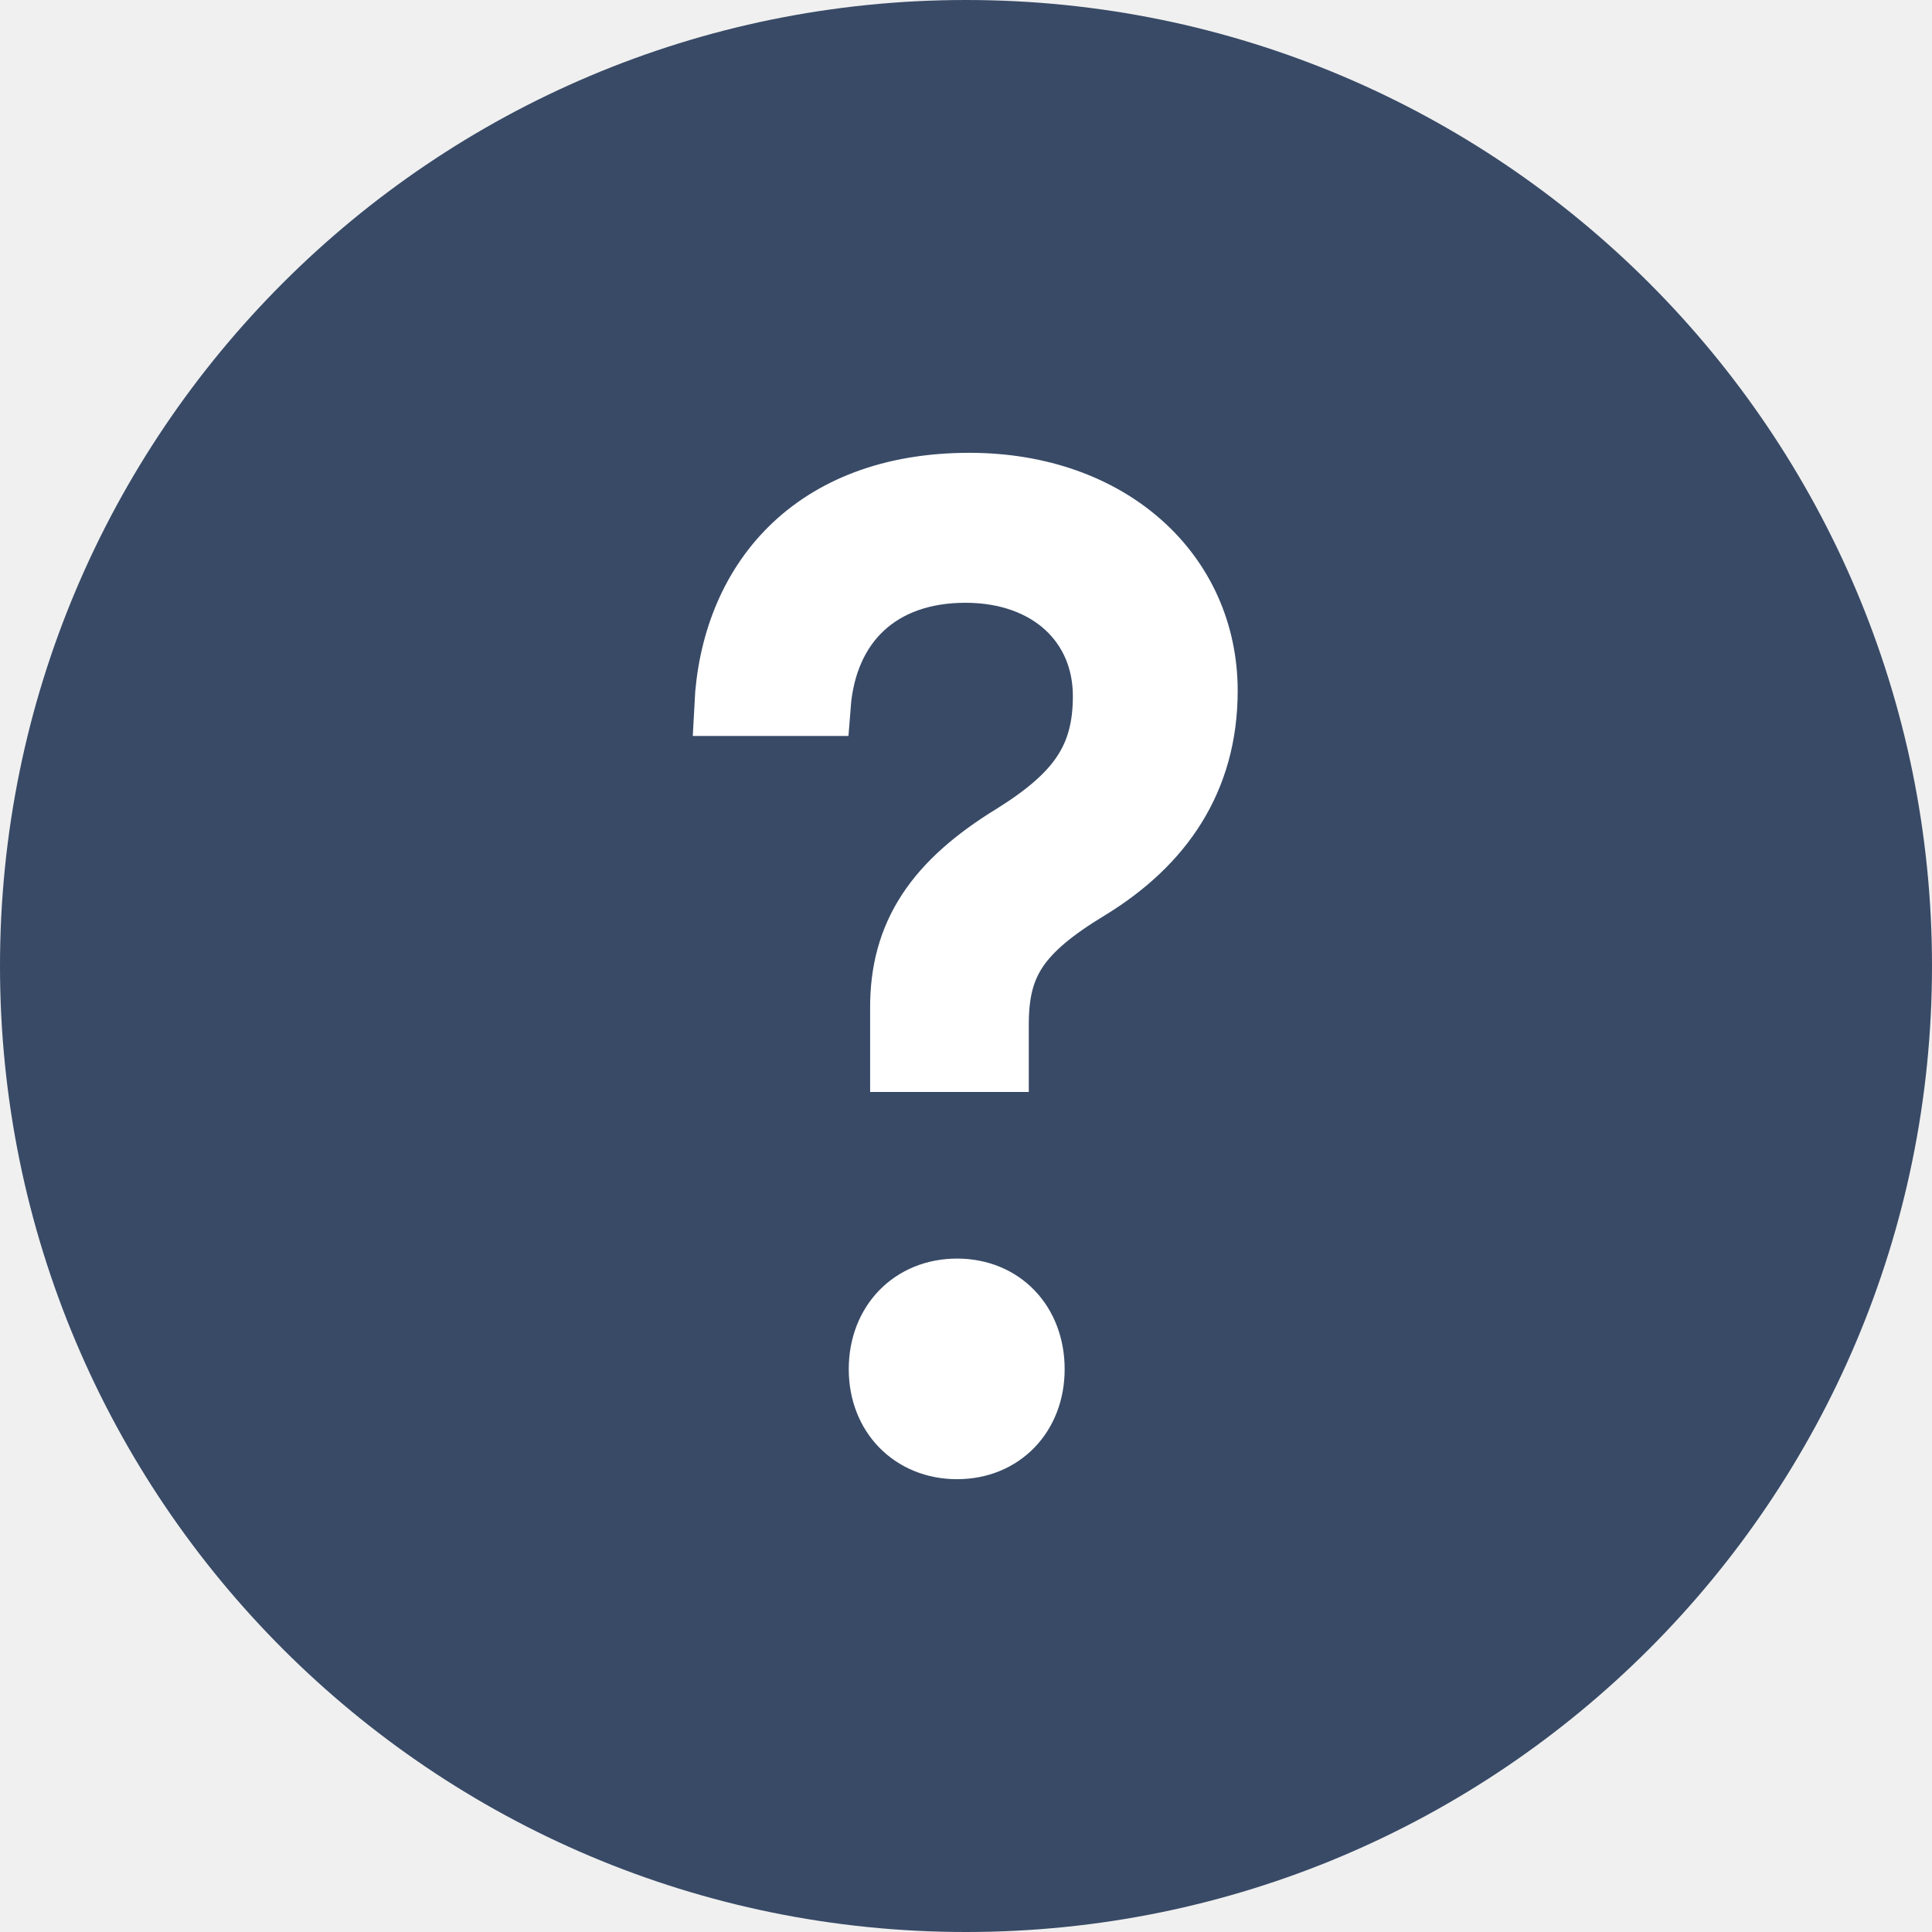
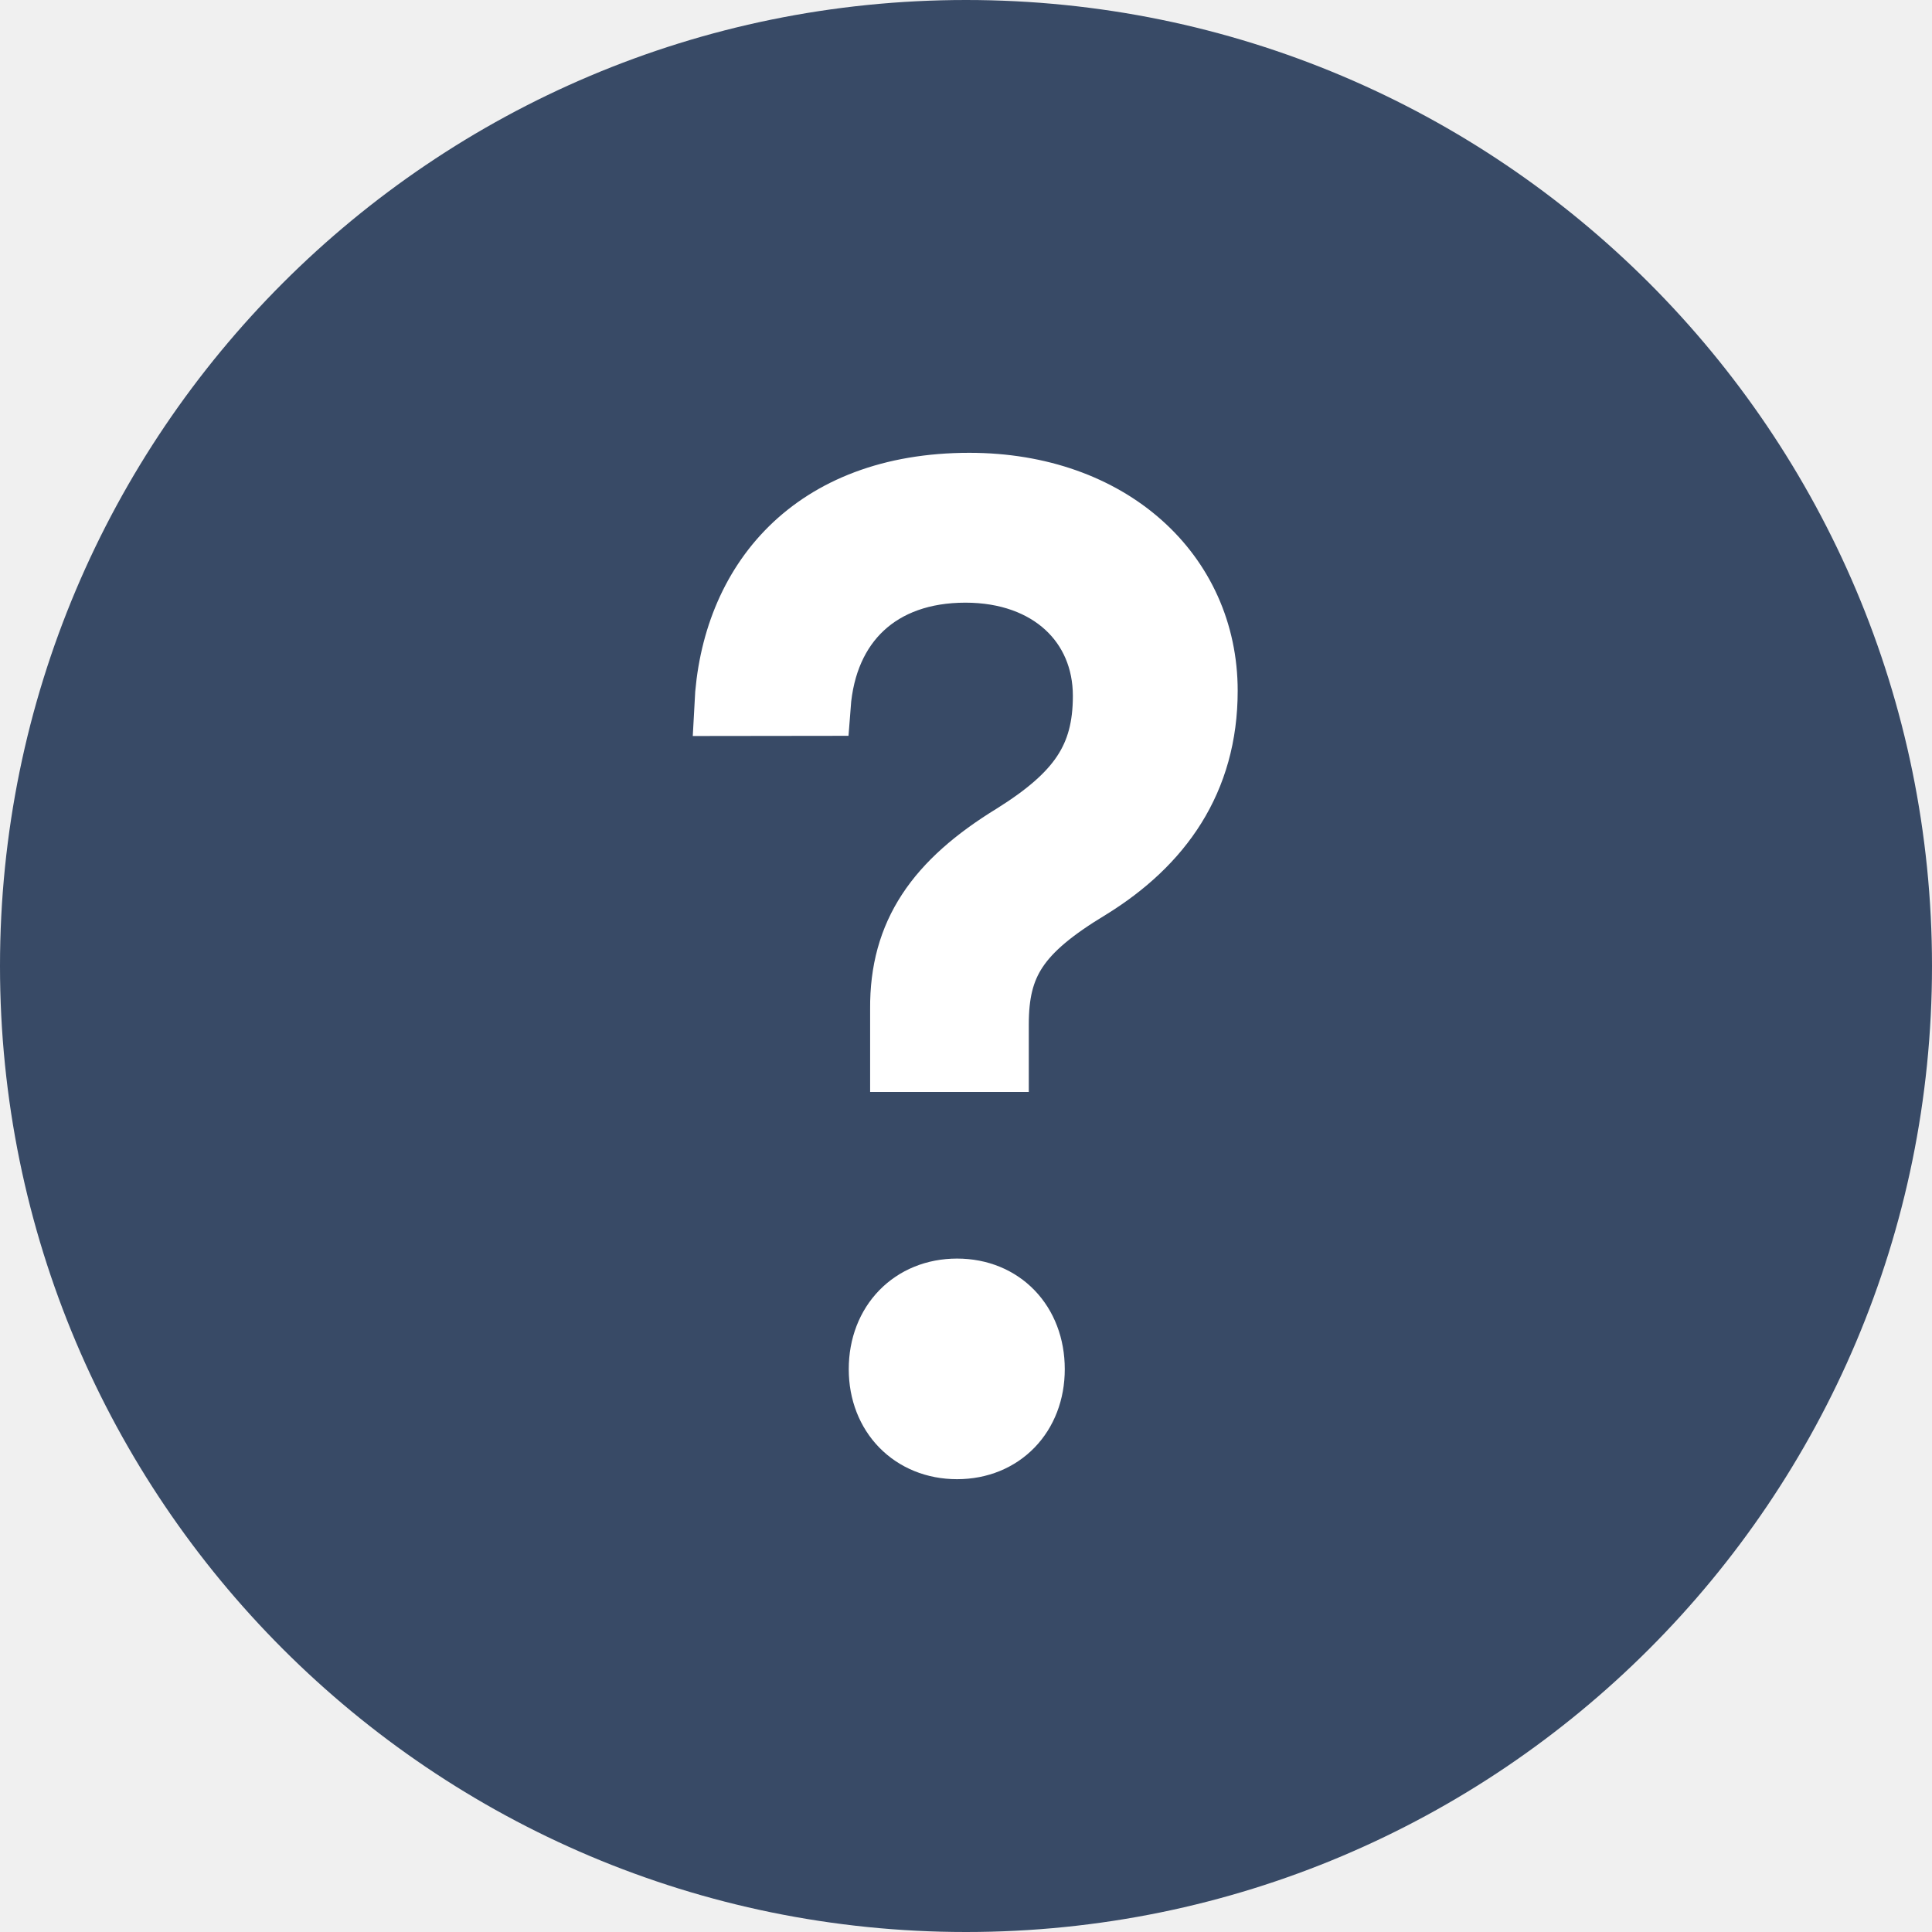
- <svg xmlns="http://www.w3.org/2000/svg" width="16px" height="16px" viewBox="0 0 16 16" version="1.1">
-   <defs />
-   <g id="☁️-cloud" stroke="none" stroke-width="1" fill="none" fill-rule="evenodd">
-     <g id="cloud" transform="translate(-280, -2983)">
-       <g id="faqs" transform="translate(256, 2739)">
-         <g id="questions-left" transform="translate(0, 224)">
-           <g id="question-open">
-             <g id="question" transform="translate(24, 20)">
-               <rect id="Rectangle" x="0" y="0" width="16" height="16" />
-               <circle id="Oval" fill="#384A66" cx="8" cy="8" r="8" />
-               <path d="M6,5.845 C6.051,4.818 6.721,4 8.028,4 C9.2,4 10,4.742 10,5.721 C10,6.468 9.623,6.996 9.028,7.362 C8.437,7.719 8.27,7.985 8.27,8.484 L8.27,8.793 L7.456,8.793 L7.456,8.356 C7.451,7.728 7.749,7.3 8.386,6.91 C8.926,6.573 9.135,6.273 9.135,5.764 C9.135,5.175 8.688,4.742 7.995,4.742 C7.293,4.742 6.847,5.165 6.795,5.845 L6,5.845 Z M7.926,12 C7.549,12 7.279,11.724 7.279,11.339 C7.279,10.949 7.549,10.673 7.926,10.673 C8.302,10.673 8.567,10.949 8.567,11.339 C8.567,11.724 8.302,12 7.926,12 Z" id="?" stroke="#FFFFFF" stroke-width="0.5" fill="#FFFFFF" />
-             </g>
-           </g>
-         </g>
-       </g>
-     </g>
+ <svg xmlns="http://www.w3.org/2000/svg" height="16" viewBox="0 0 16 16" width="16">
+   <g fill="none" fill-rule="evenodd">
+     <path d="m0 0h16v16h-16z" />
+     <circle cx="8" cy="8" fill="#384a66" r="8" />
+     <path d="m6 5.845c.051-1.027.721-1.845 2.028-1.845 1.172 0 1.972.742 1.972 1.721 0 .747-.377 1.274-.972 1.641-.591.357-.758.623-.758 1.122v.309h-.814v-.438c-.005-.628.293-1.056.93-1.446.54-.338.749-.637.749-1.146 0-.59-.447-1.022-1.14-1.022-.702 0-1.149.423-1.2 1.103zm1.926 6.155c-.377 0-.647-.276-.647-.661 0-.39.27-.666.647-.666.377 0 .642.276.642.666 0 .385-.265.661-.642.661z" fill="#fff" stroke="#fff" stroke-width=".5" />
  </g>
</svg>
